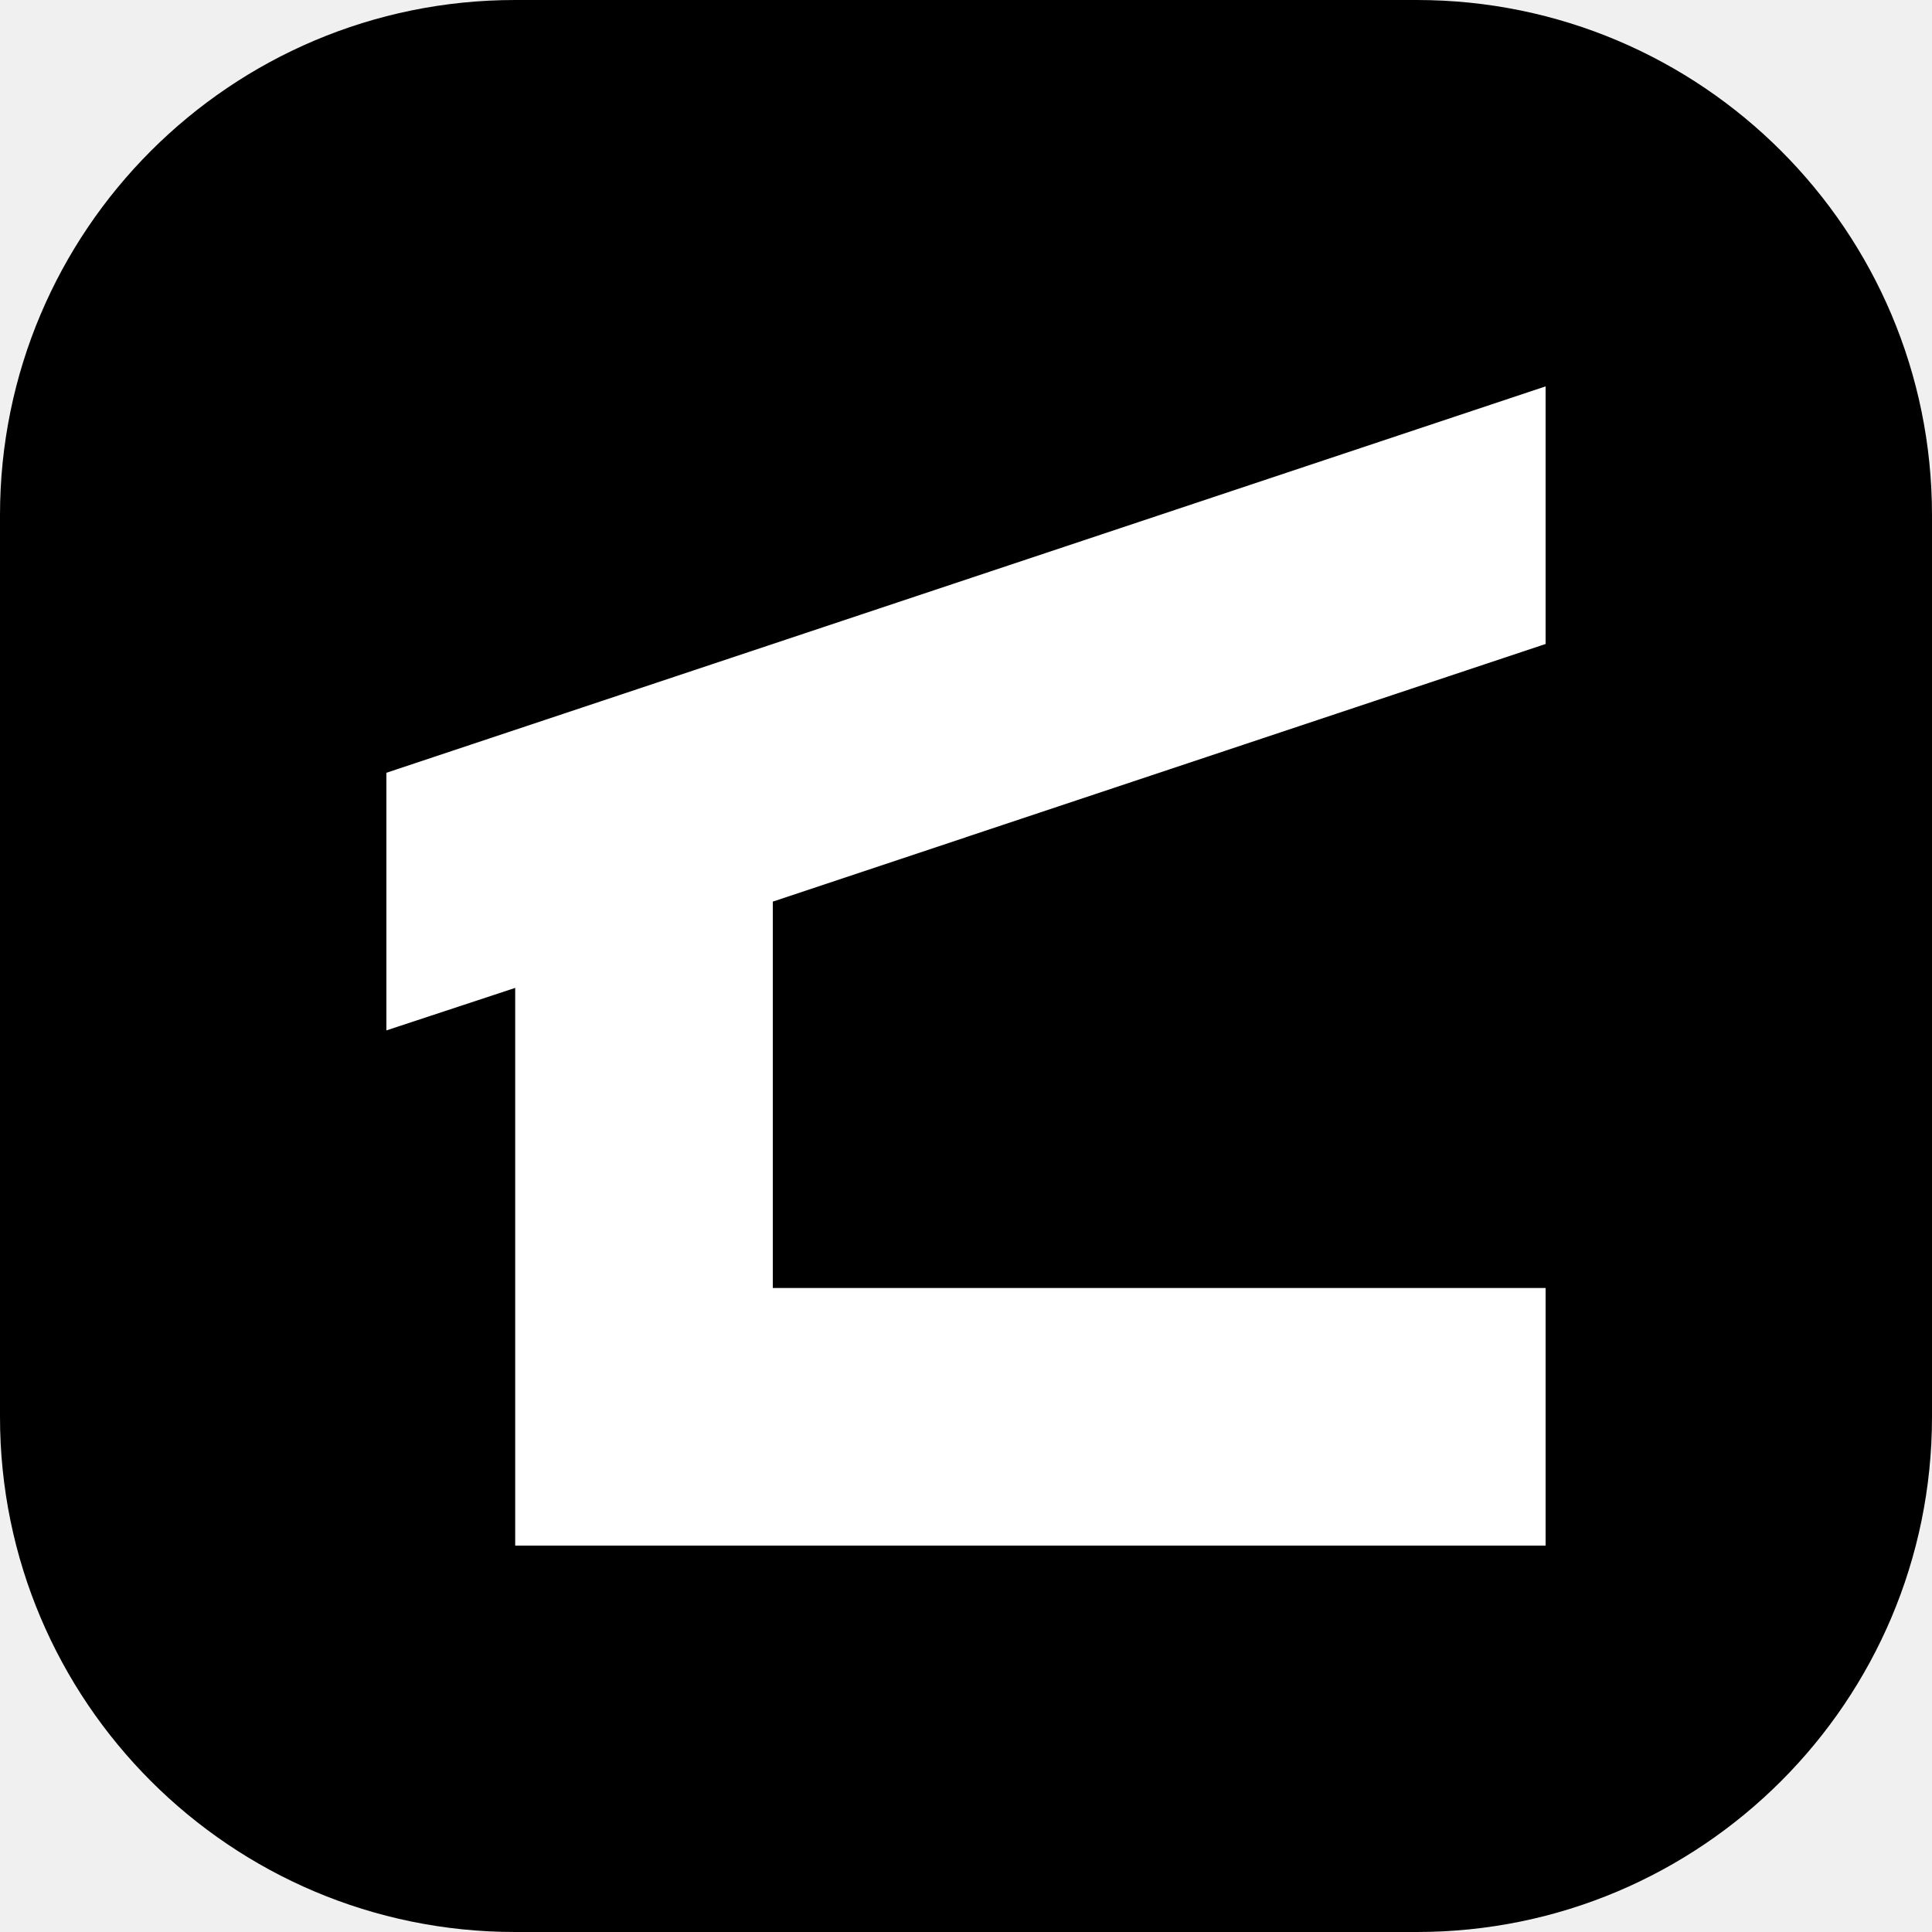
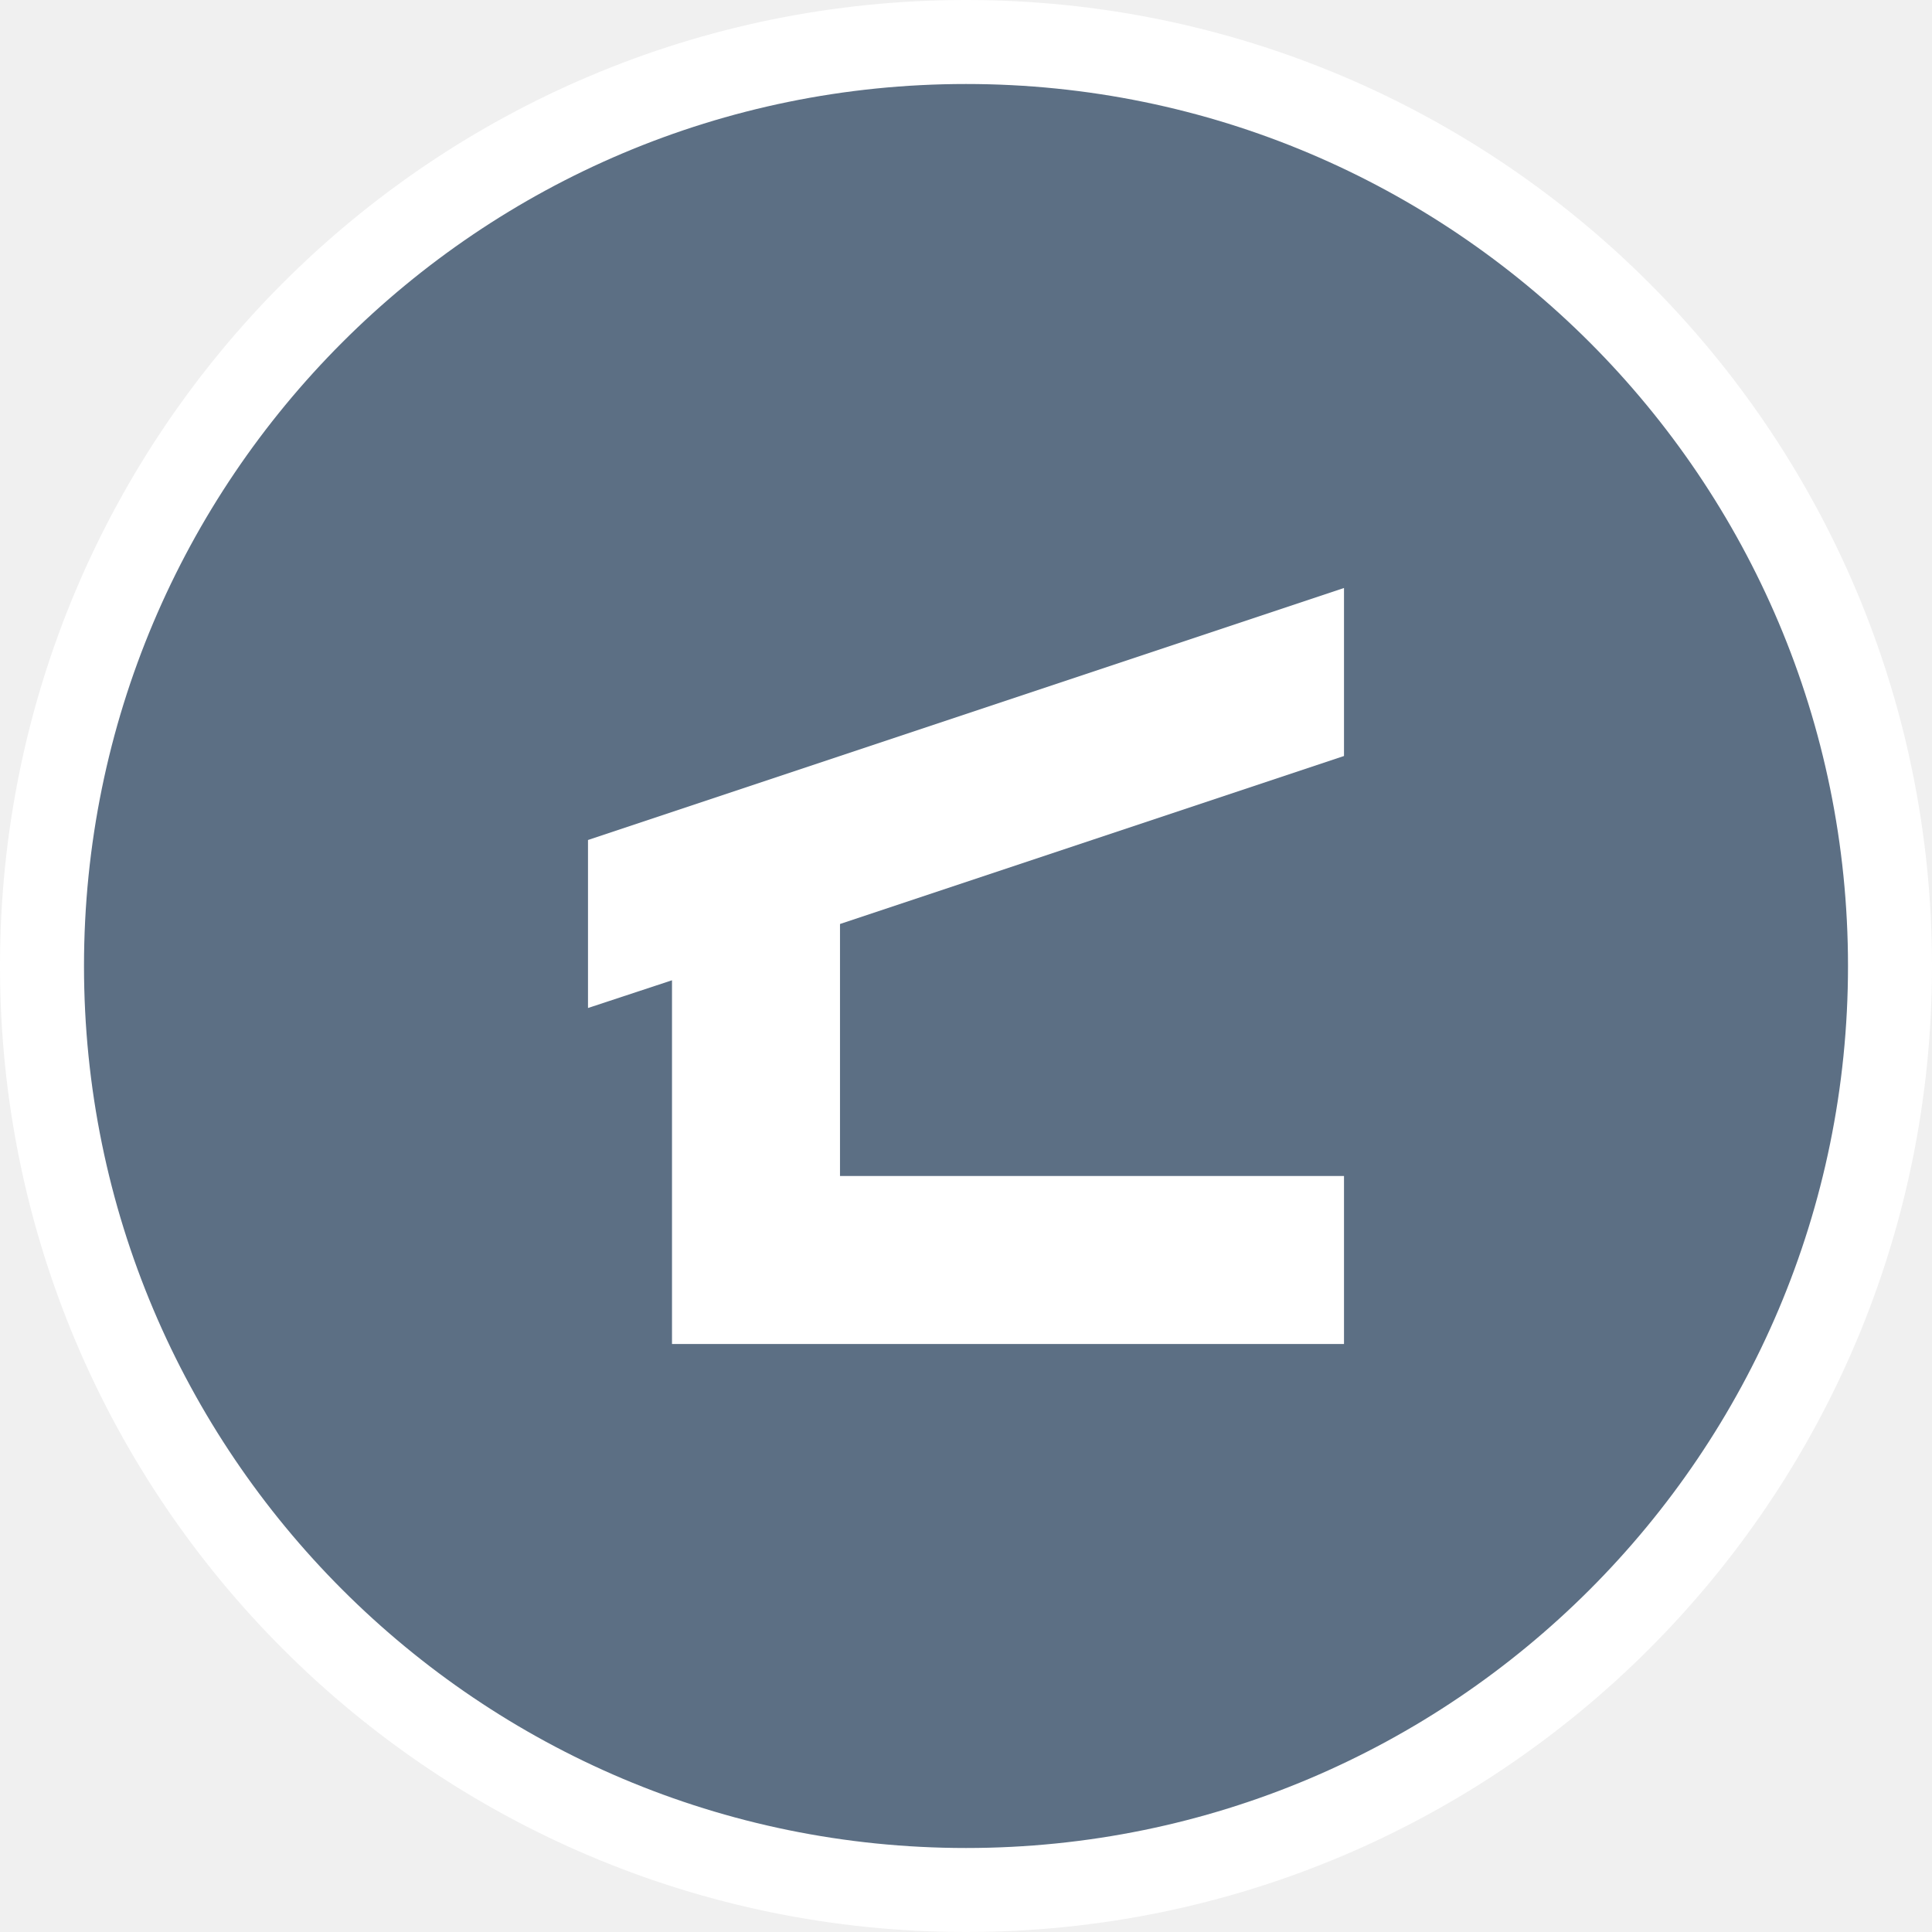
- <svg xmlns="http://www.w3.org/2000/svg" viewBox="0 0 15 15" height="15" width="15">
-   <rect fill="none" x="0" y="0" width="15" height="15" />
-   <rect x="0" y="0" width="15" height="15" rx="4" ry="4" fill="#000" />
-   <path fill="#ffffff" transform="translate(2 2)" d="M4,5v3h6v2H2l0,0l0,0V5.67L1,6V4l9-3v2L4,5z" />
+ <svg xmlns="http://www.w3.org/2000/svg" viewBox="0 0 23 23" height="23" width="23">
+   <rect fill="none" x="0" y="0" width="23" height="23" />
+   <rect x="1" y="1" rx="10.5" ry="10.5" width="21" height="21" stroke="#ffffff" style="stroke-linejoin:round;stroke-miterlimit:4;" fill="#ffffff" stroke-width="2" />
+   <rect x="1" y="1" width="21" height="21" rx="10.5" ry="10.5" fill="#5C6F84" />
+   <path fill="#ffffff" transform="translate(6 6)" d="M4,5v3h6v2H2l0,0l0,0V5.67L1,6V4l9-3v2L4,5z" />
</svg>
